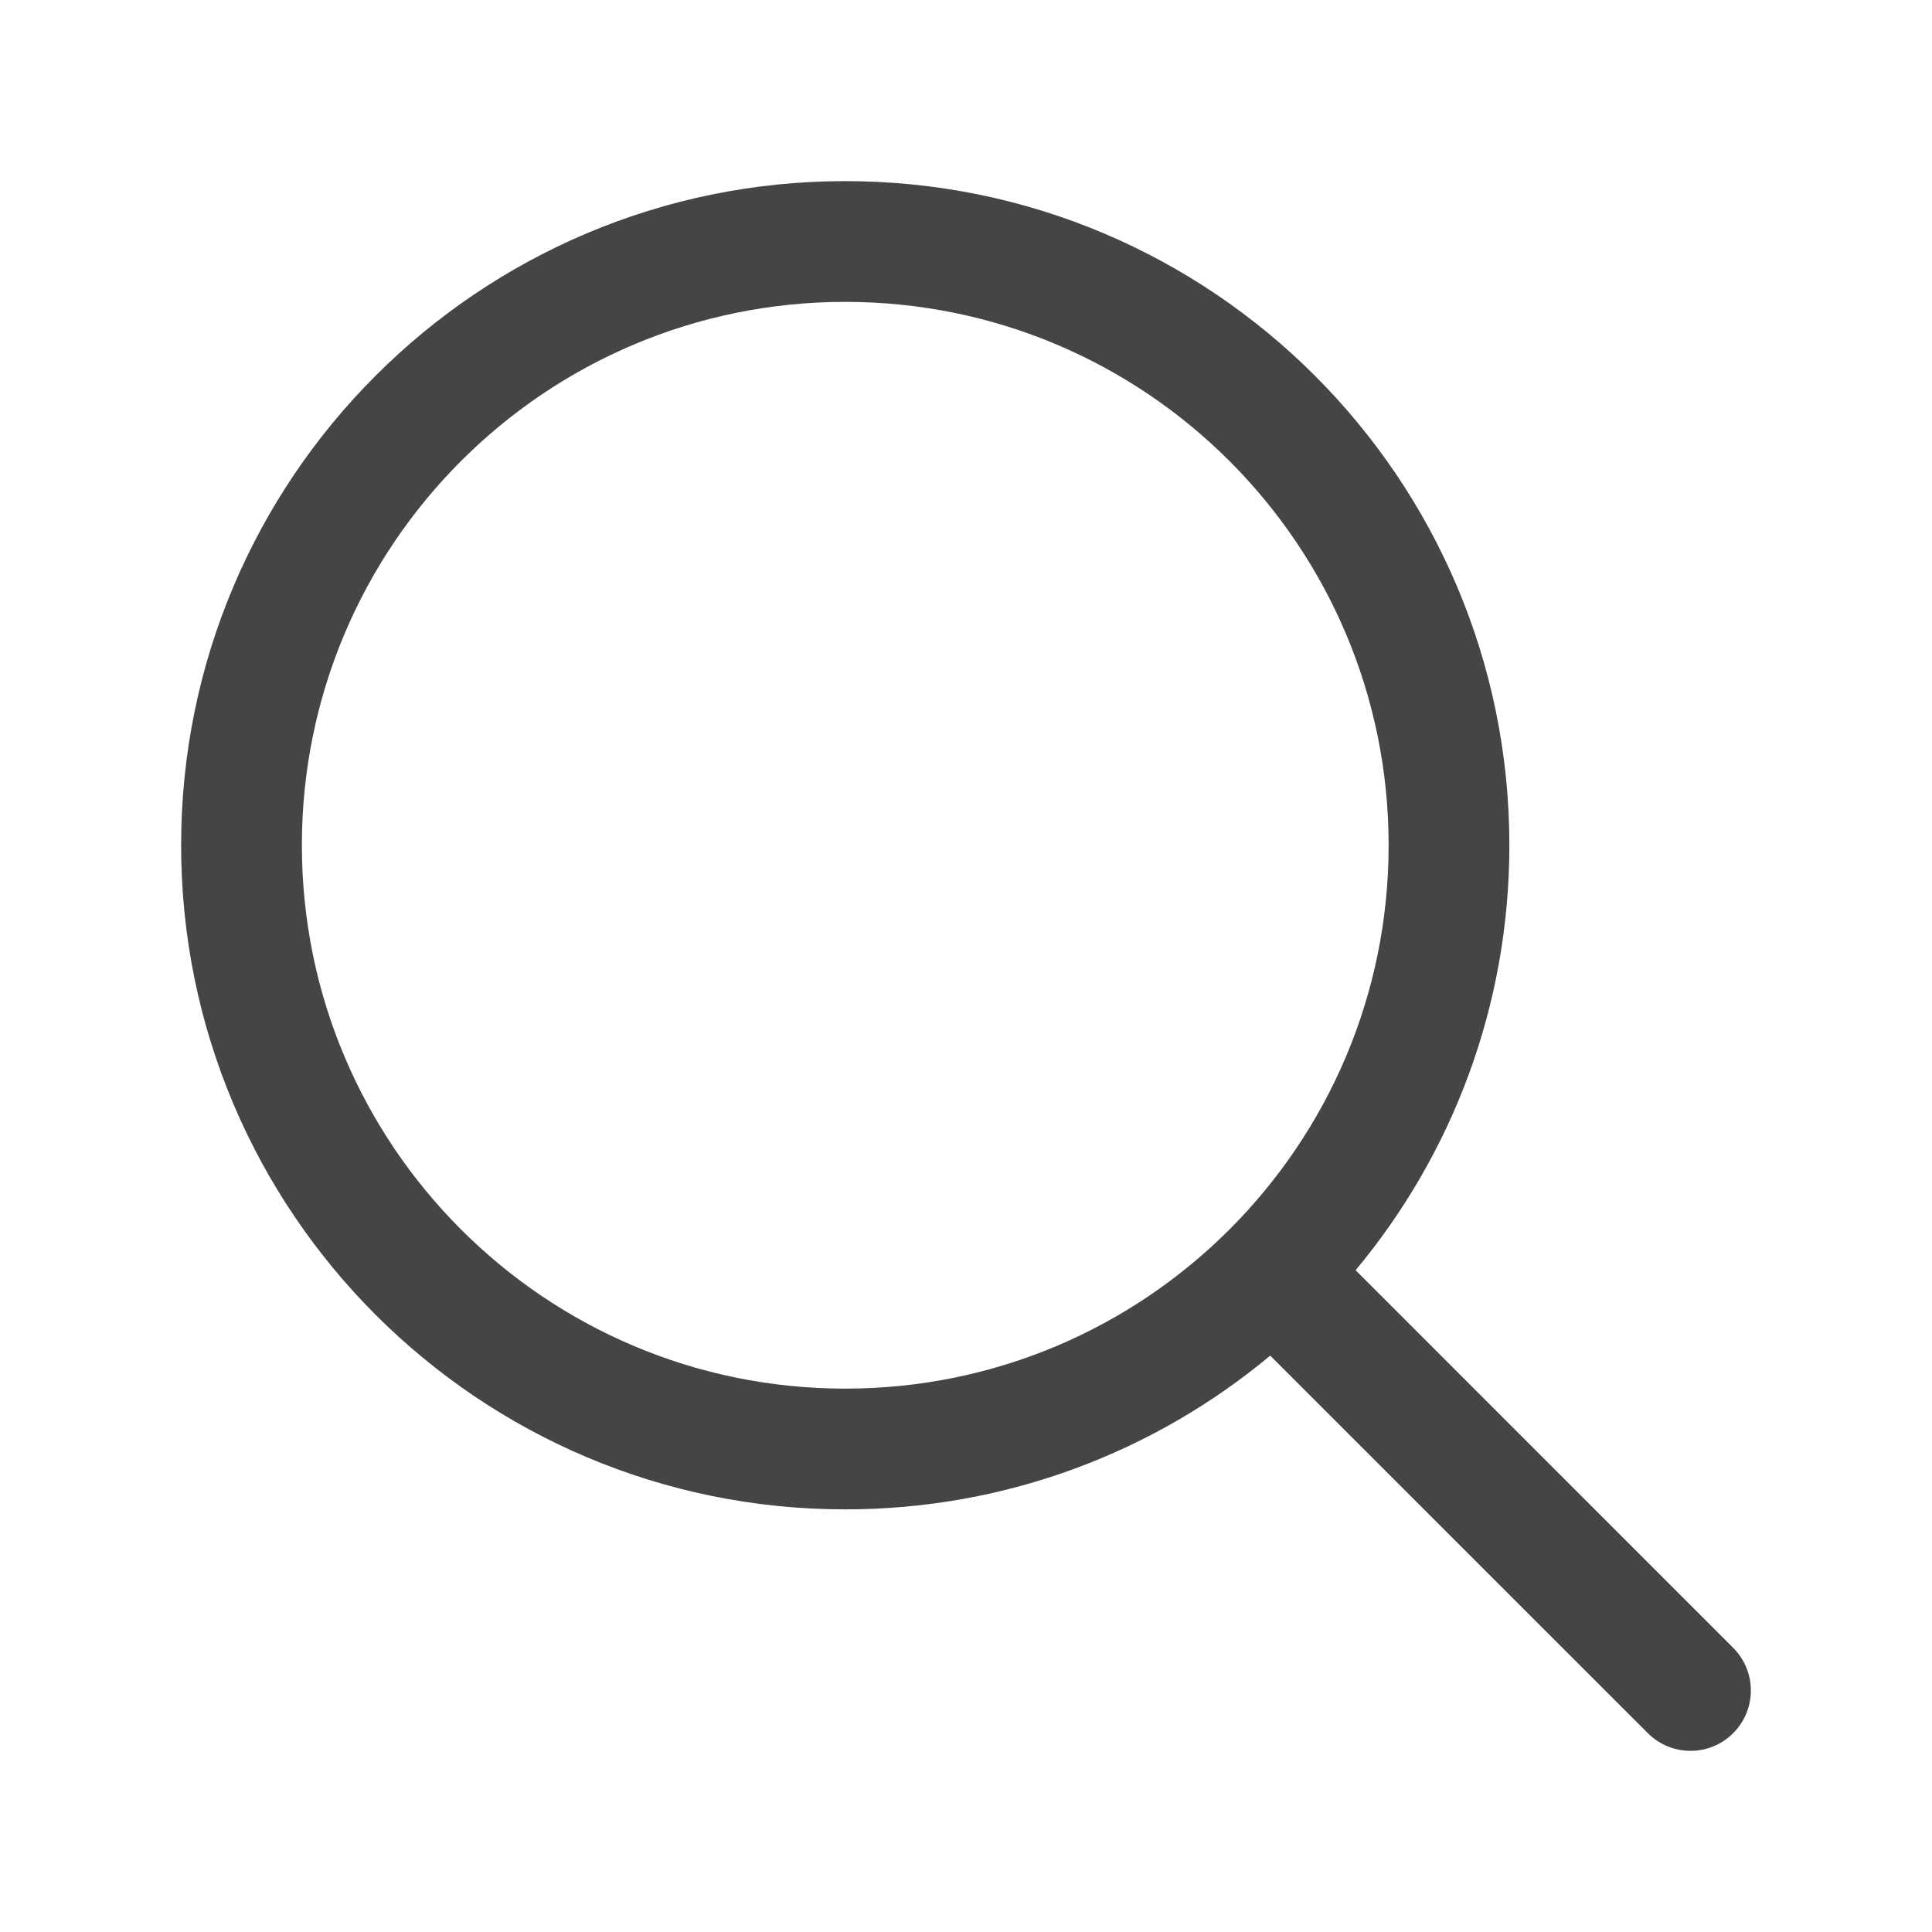
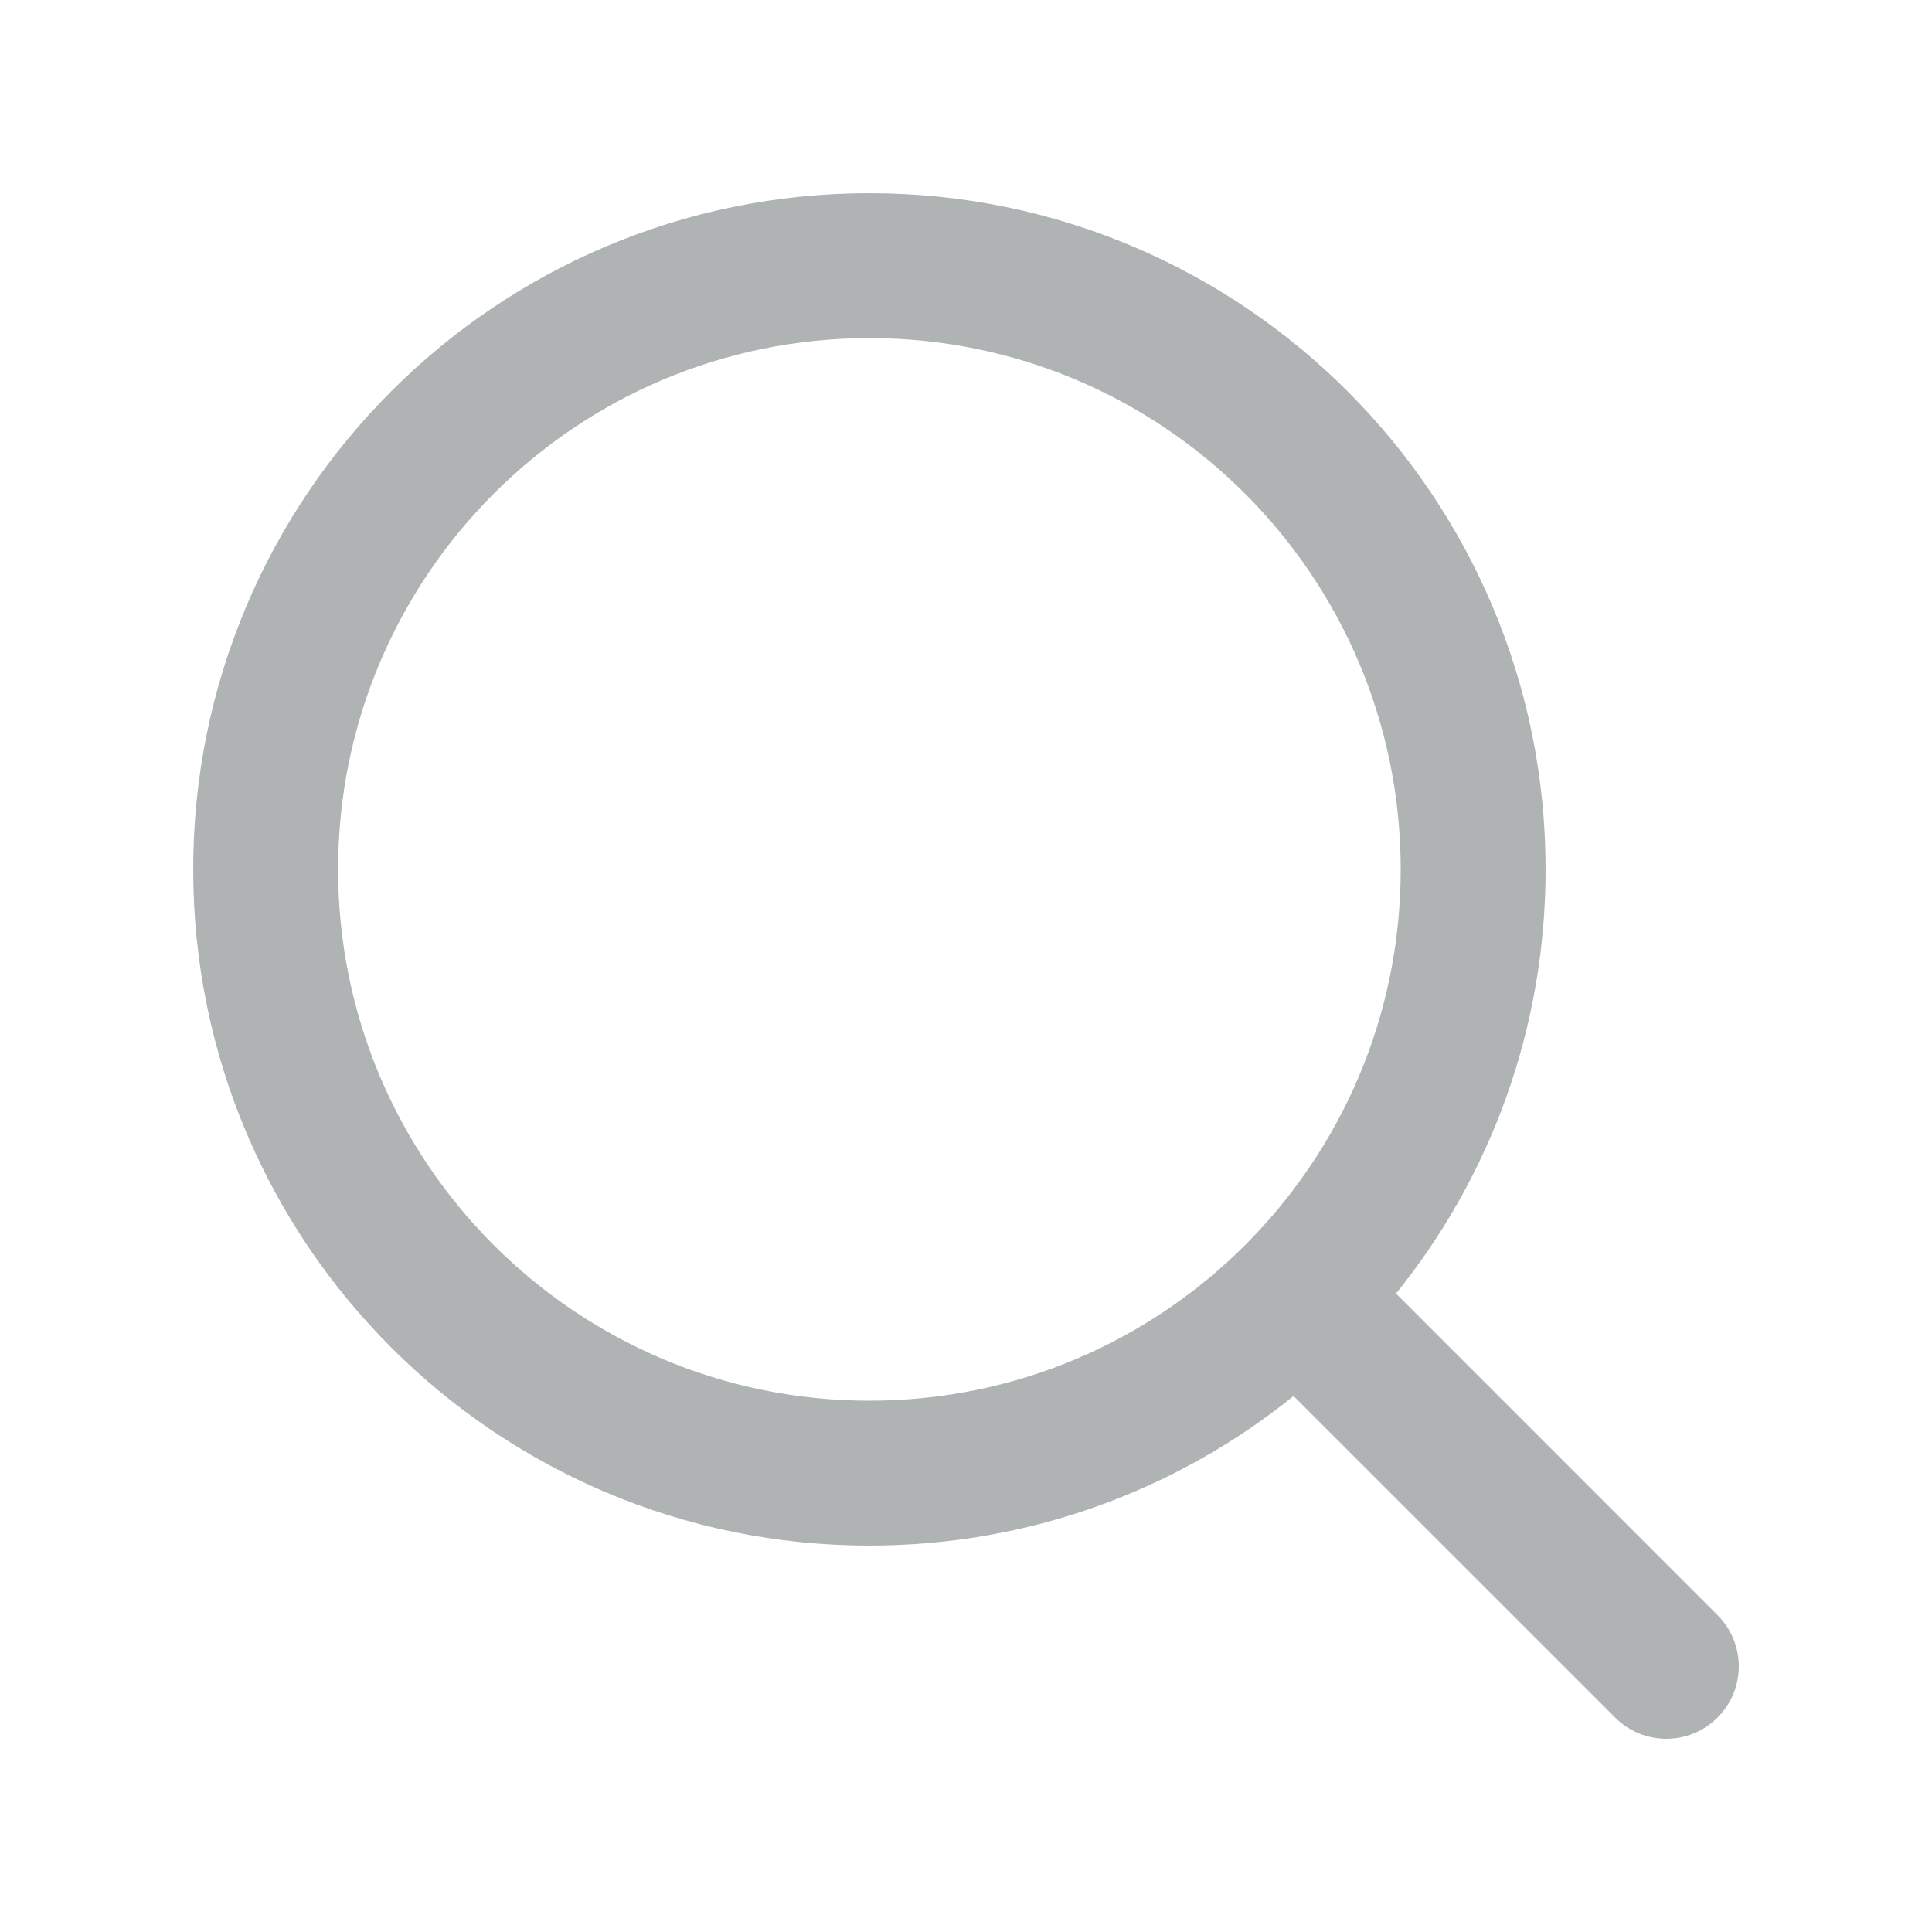
<svg xmlns="http://www.w3.org/2000/svg" width="24" height="24" viewBox="0 0 24 24" fill="none">
-   <path fill-rule="evenodd" clip-rule="evenodd" d="M10.5 3.75C6.772 3.75 3.75 6.772 3.75 10.5C3.75 14.228 6.772 17.25 10.5 17.25C12.364 17.25 14.051 16.495 15.273 15.273C16.495 14.051 17.25 12.364 17.25 10.5C17.25 6.772 14.228 3.75 10.5 3.75ZM2.25 10.5C2.25 5.944 5.944 2.25 10.5 2.25C15.056 2.25 18.75 5.944 18.75 10.5C18.75 12.508 18.032 14.349 16.84 15.779L21.53 20.47C21.823 20.763 21.823 21.237 21.53 21.53C21.237 21.823 20.763 21.823 20.47 21.53L15.779 16.84C14.349 18.032 12.508 18.75 10.5 18.75C5.944 18.75 2.25 15.056 2.25 10.5Z" fill="#434546" />
+   <g opacity="0.5">
+     <path fill-rule="evenodd" clip-rule="evenodd" d="M10.8 4.2C7.155 4.2 4.2 7.155 4.2 10.8C4.2 14.445 7.155 17.4 10.8 17.4C12.623 17.4 14.272 16.662 15.467 15.467C16.662 14.272 17.4 12.623 17.4 10.8C17.4 7.155 14.445 4.2 10.8 4.2ZM2.4 10.8C2.4 6.161 6.161 2.4 10.8 2.4C15.439 2.4 19.2 6.161 19.2 10.8C19.2 12.795 18.504 14.629 17.342 16.069L21.336 20.064C21.688 20.415 21.688 20.985 21.336 21.336C20.985 21.688 20.415 21.688 20.064 21.336L16.069 17.342C14.629 18.504 12.795 19.2 10.8 19.2C6.161 19.2 2.4 15.439 2.4 10.8Z" fill="#61676A" />
+   </g>
</svg>
